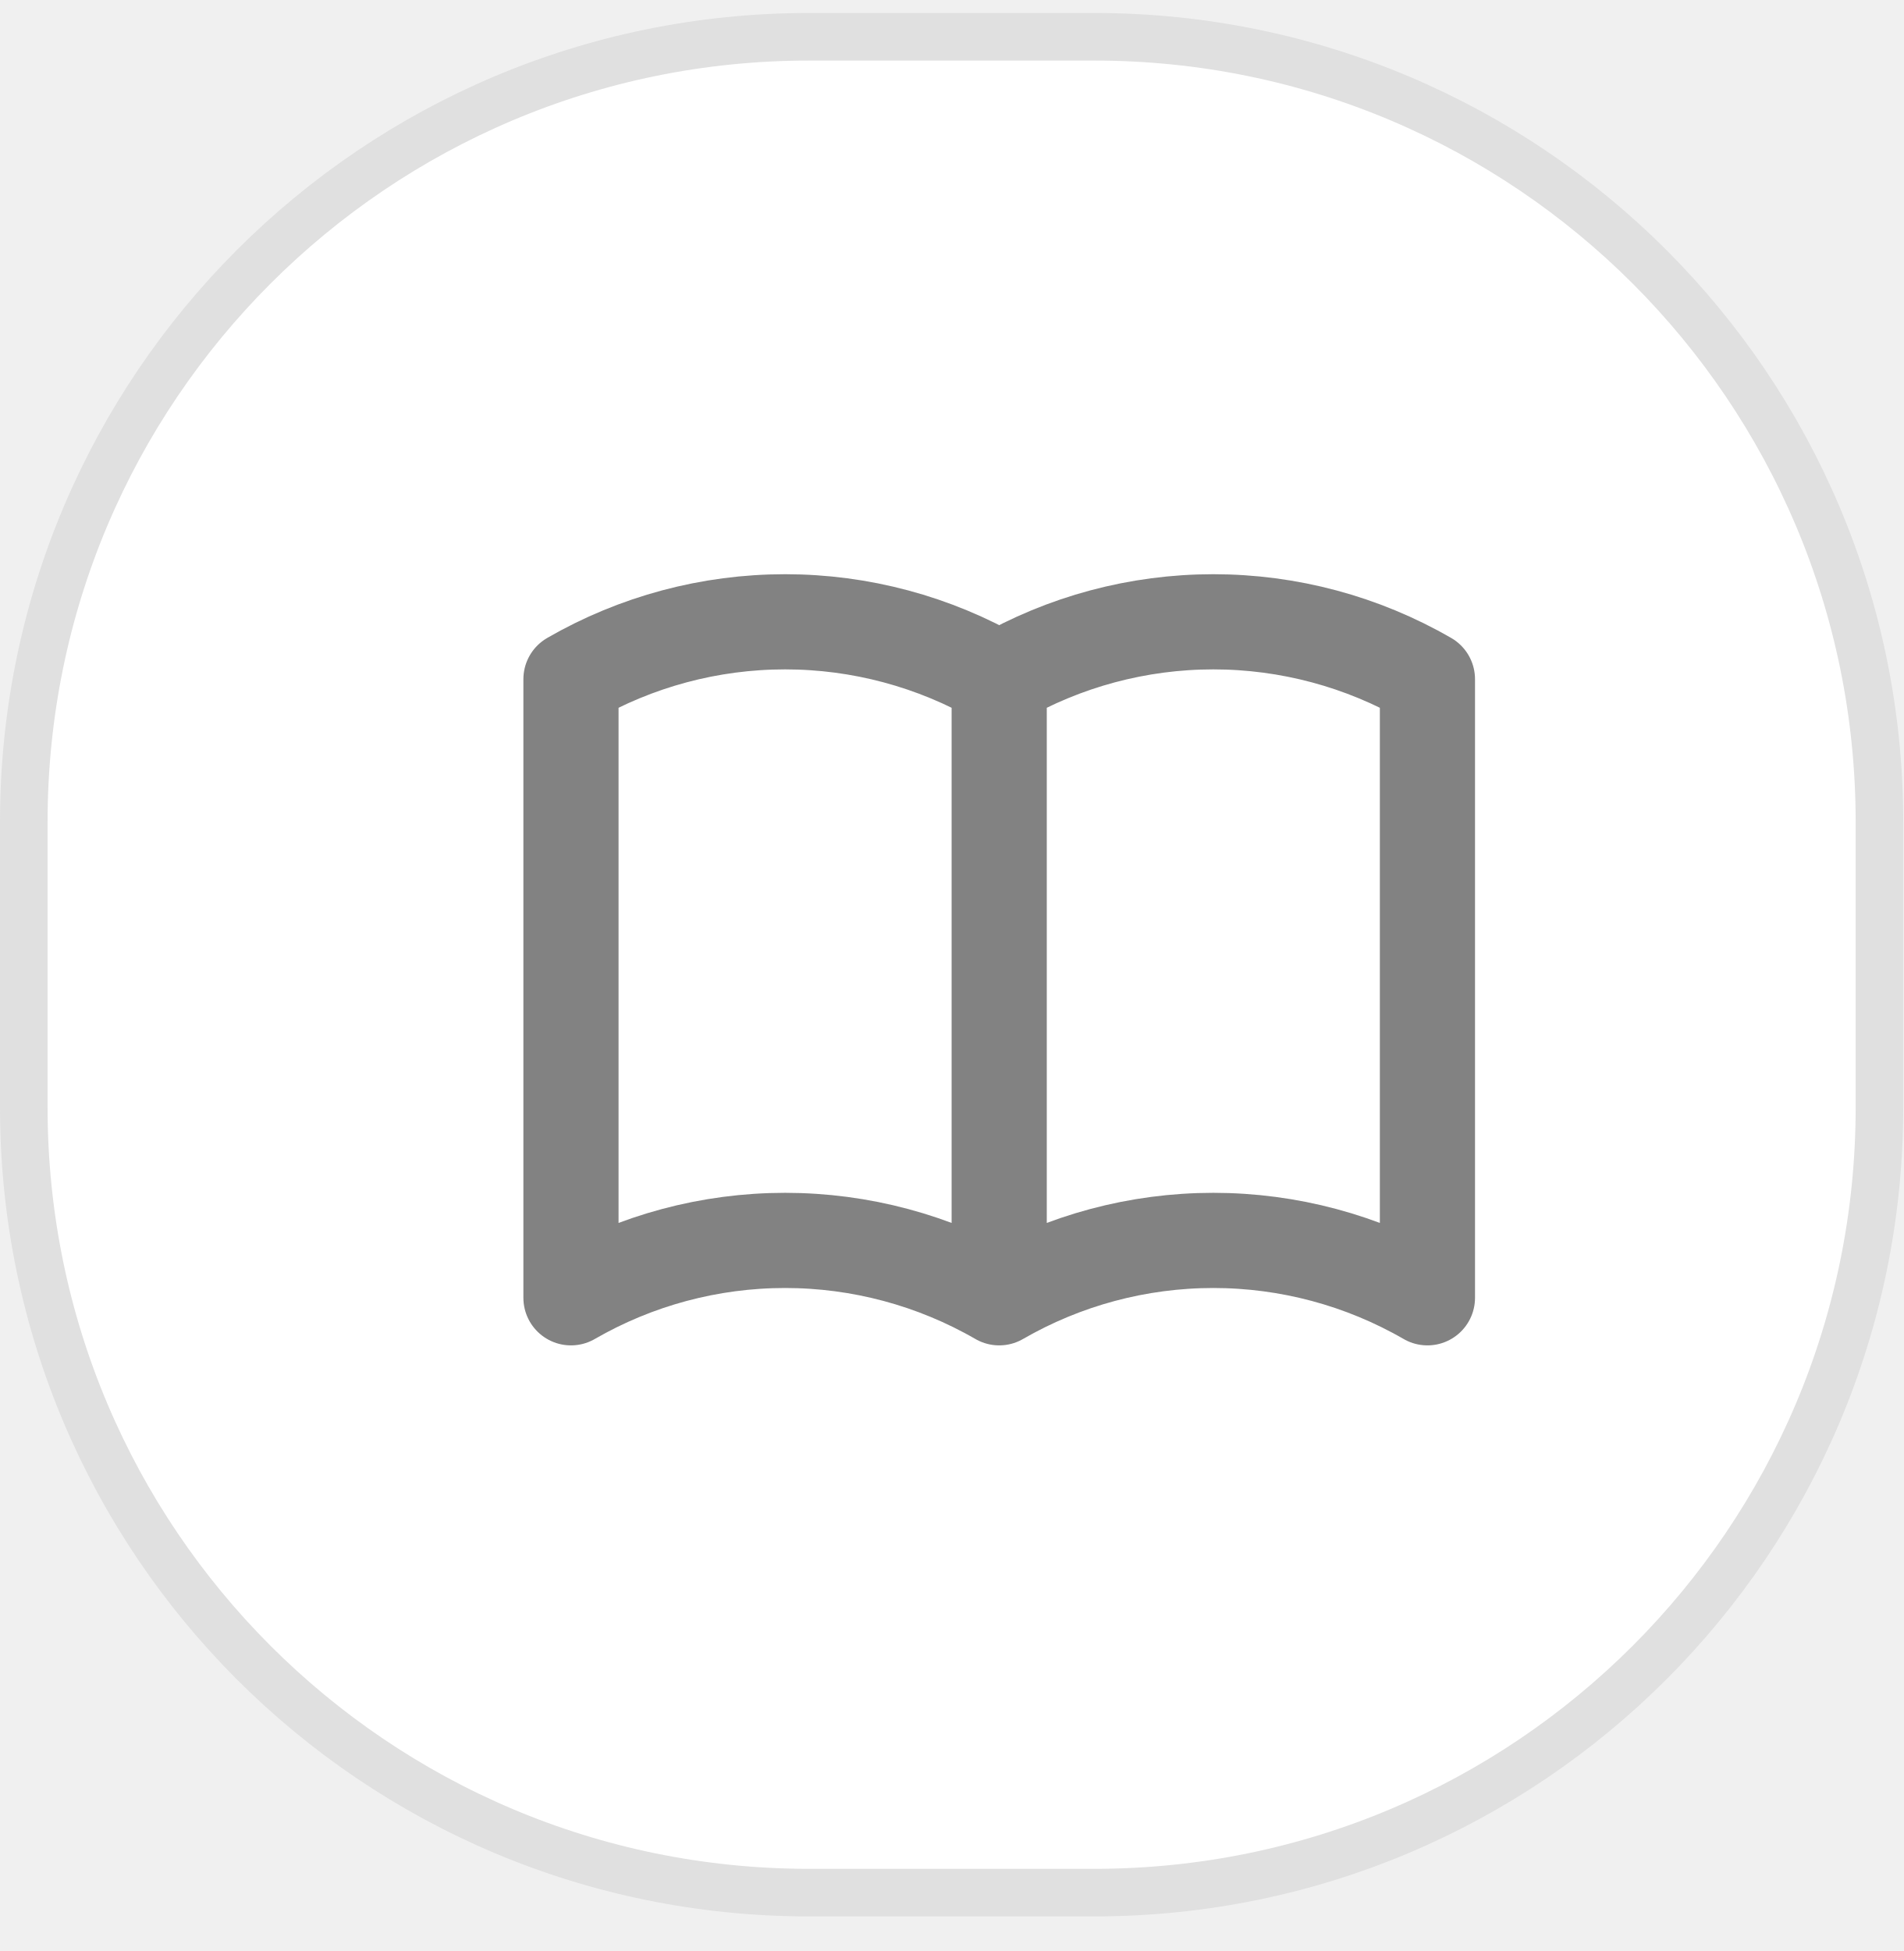
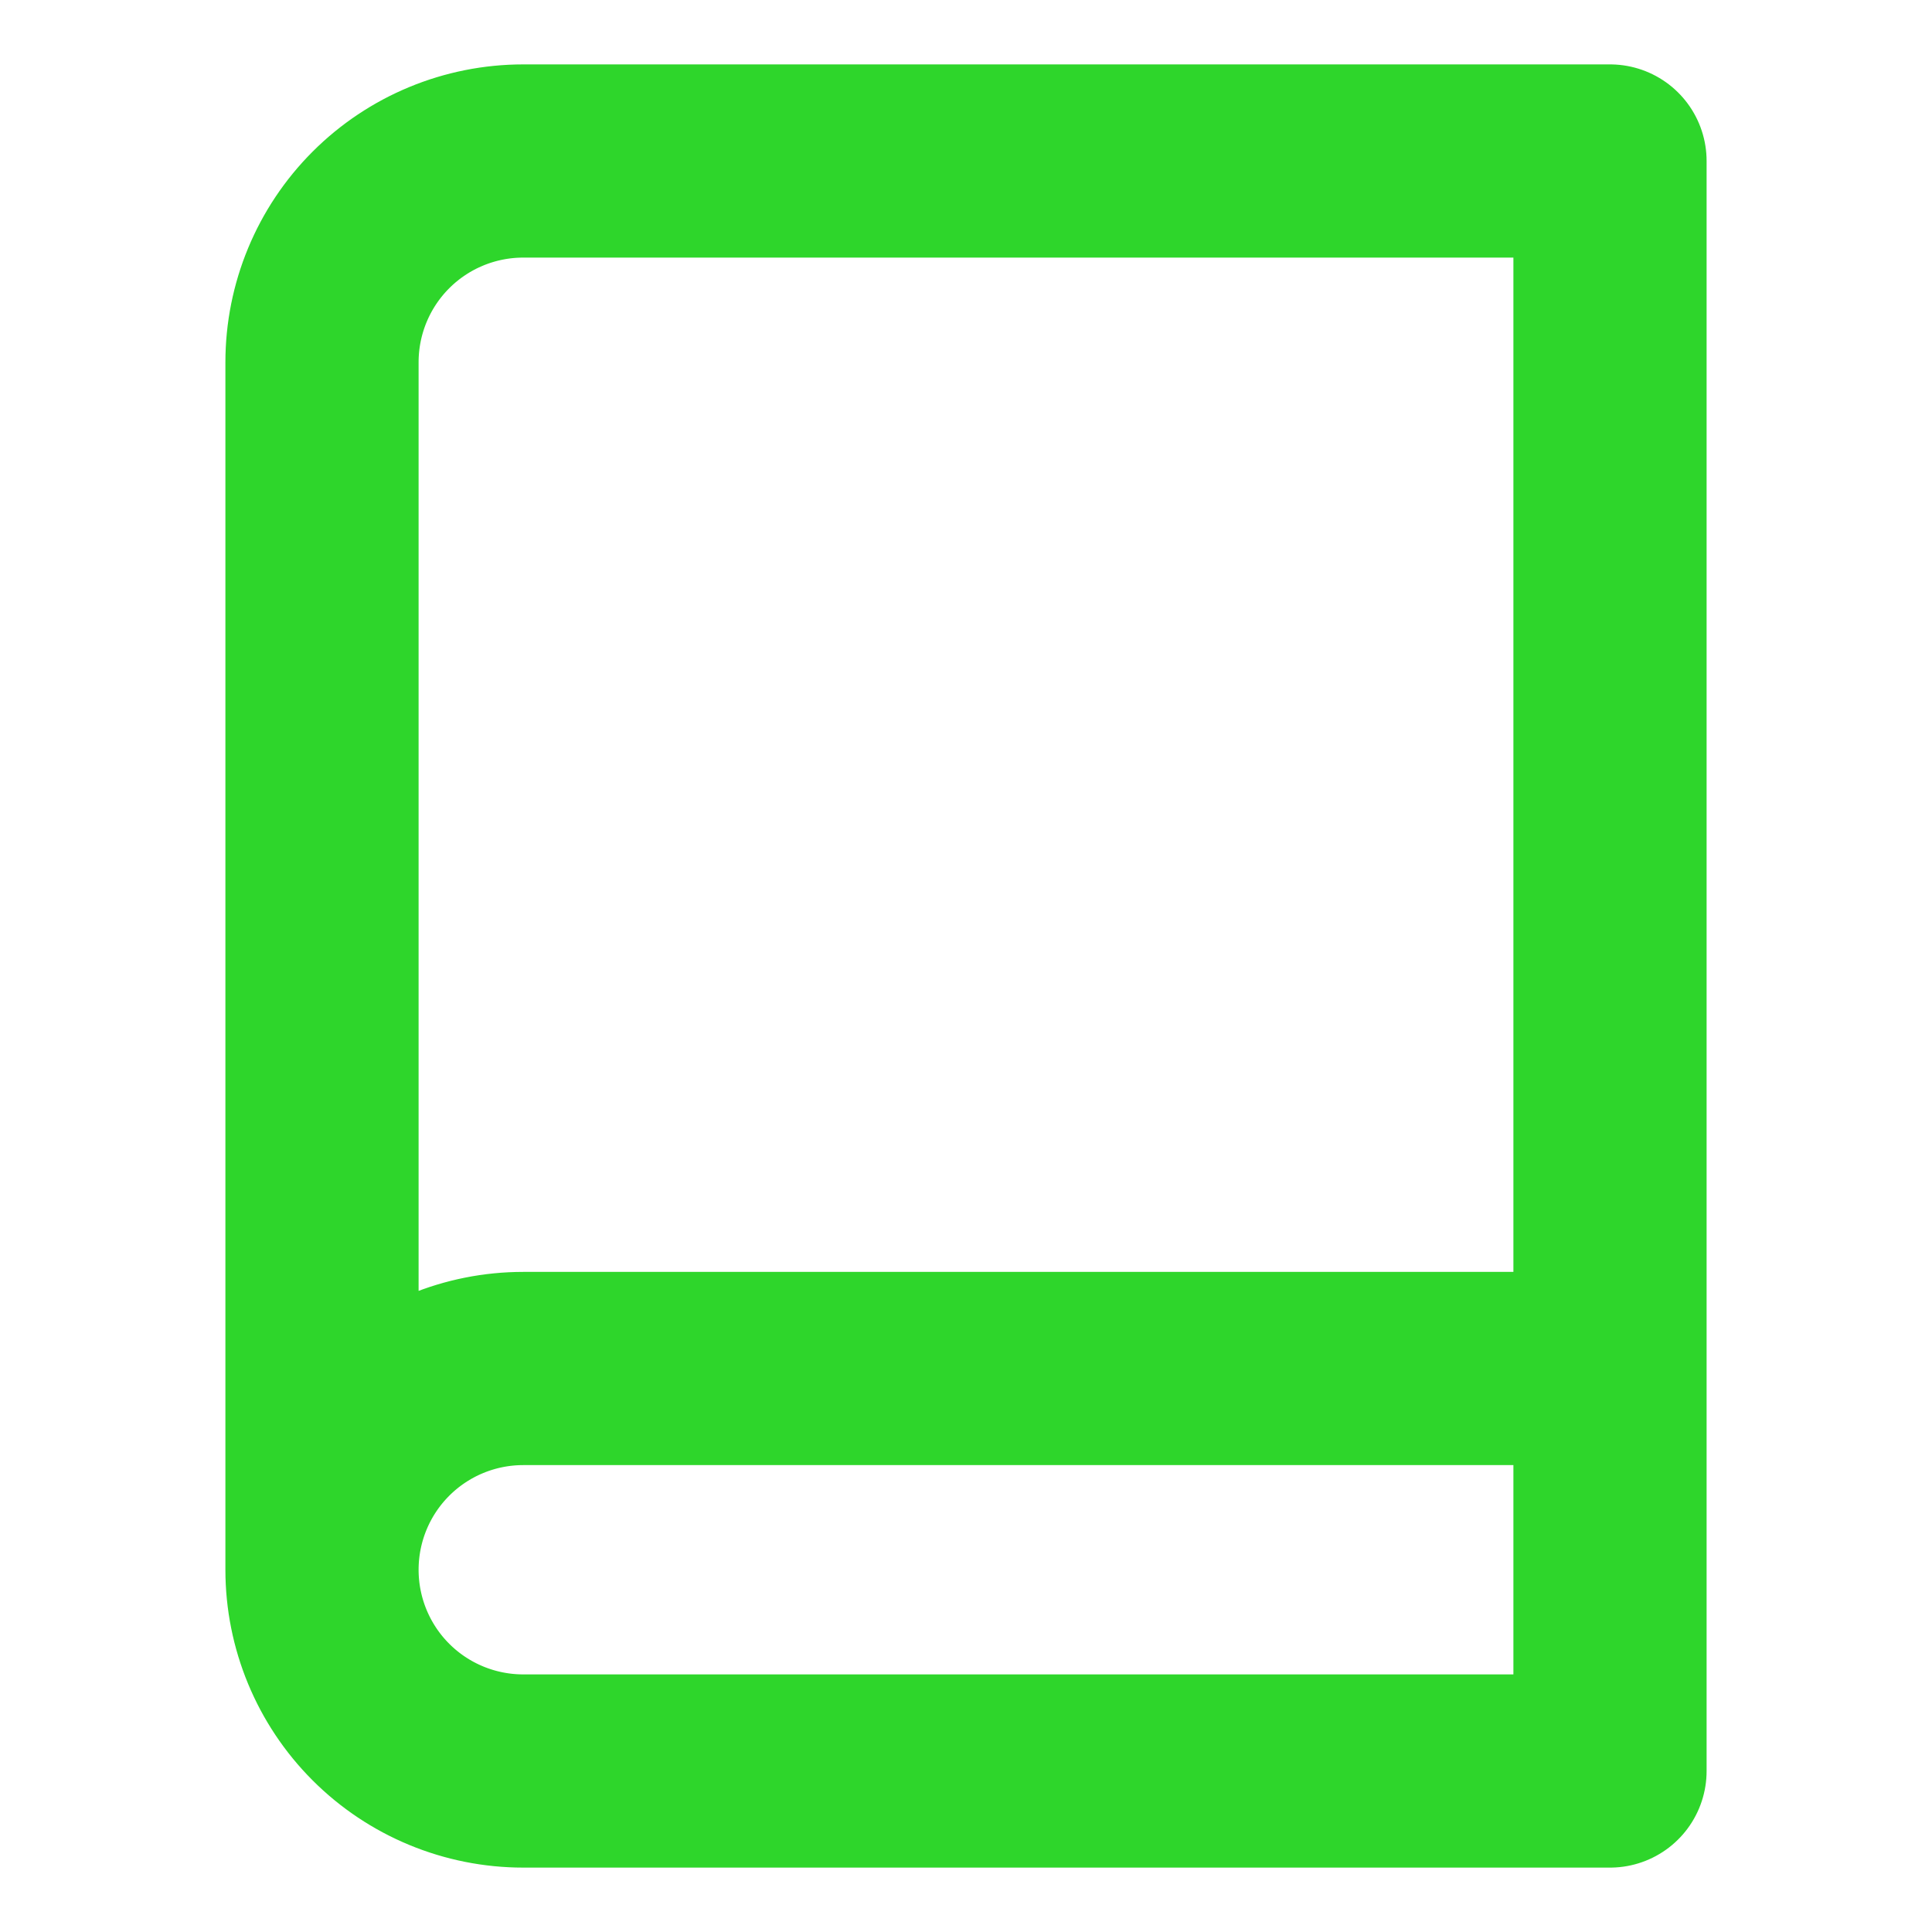
- <svg xmlns="http://www.w3.org/2000/svg" width="40" height="41" viewBox="0 0 40 41" fill="none">
-   <rect x="0.5" y="0.773" width="39" height="39" rx="16.5" fill="white" />
-   <rect x="0.5" y="0.773" width="39" height="39" rx="16.5" stroke="#E0E0E0" />
-   <path d="M21 27.273C19.632 26.483 18.08 26.067 16.5 26.067C14.92 26.067 13.368 26.483 12 27.273V14.273C13.368 13.483 14.92 13.067 16.5 13.067C18.08 13.067 19.632 13.483 21 14.273M21 27.273C22.368 26.483 23.92 26.067 25.5 26.067C27.08 26.067 28.632 26.483 30 27.273V14.273C28.632 13.483 27.08 13.067 25.5 13.067C23.92 13.067 22.368 13.483 21 14.273M21 27.273V14.273" stroke="#828282" stroke-width="2" stroke-linecap="round" stroke-linejoin="round" />
+ <svg xmlns="http://www.w3.org/2000/svg" width="30" height="30" viewBox="0 0 30 30" fill="none">
+   <rect width="30" height="30" fill="white" />
+   <path d="M5 24.375C5 23.546 5.329 22.751 5.915 22.165C6.501 21.579 7.296 21.25 8.125 21.25H25M5 24.375C5 25.204 5.329 25.999 5.915 26.585C6.501 27.171 7.296 27.5 8.125 27.5H25V2.5H8.125C7.296 2.5 6.501 2.829 5.915 3.415C5.329 4.001 5 4.796 5 5.625V24.375Z" stroke="#2ED62B" stroke-width="3" stroke-linecap="round" stroke-linejoin="round" />
</svg>
